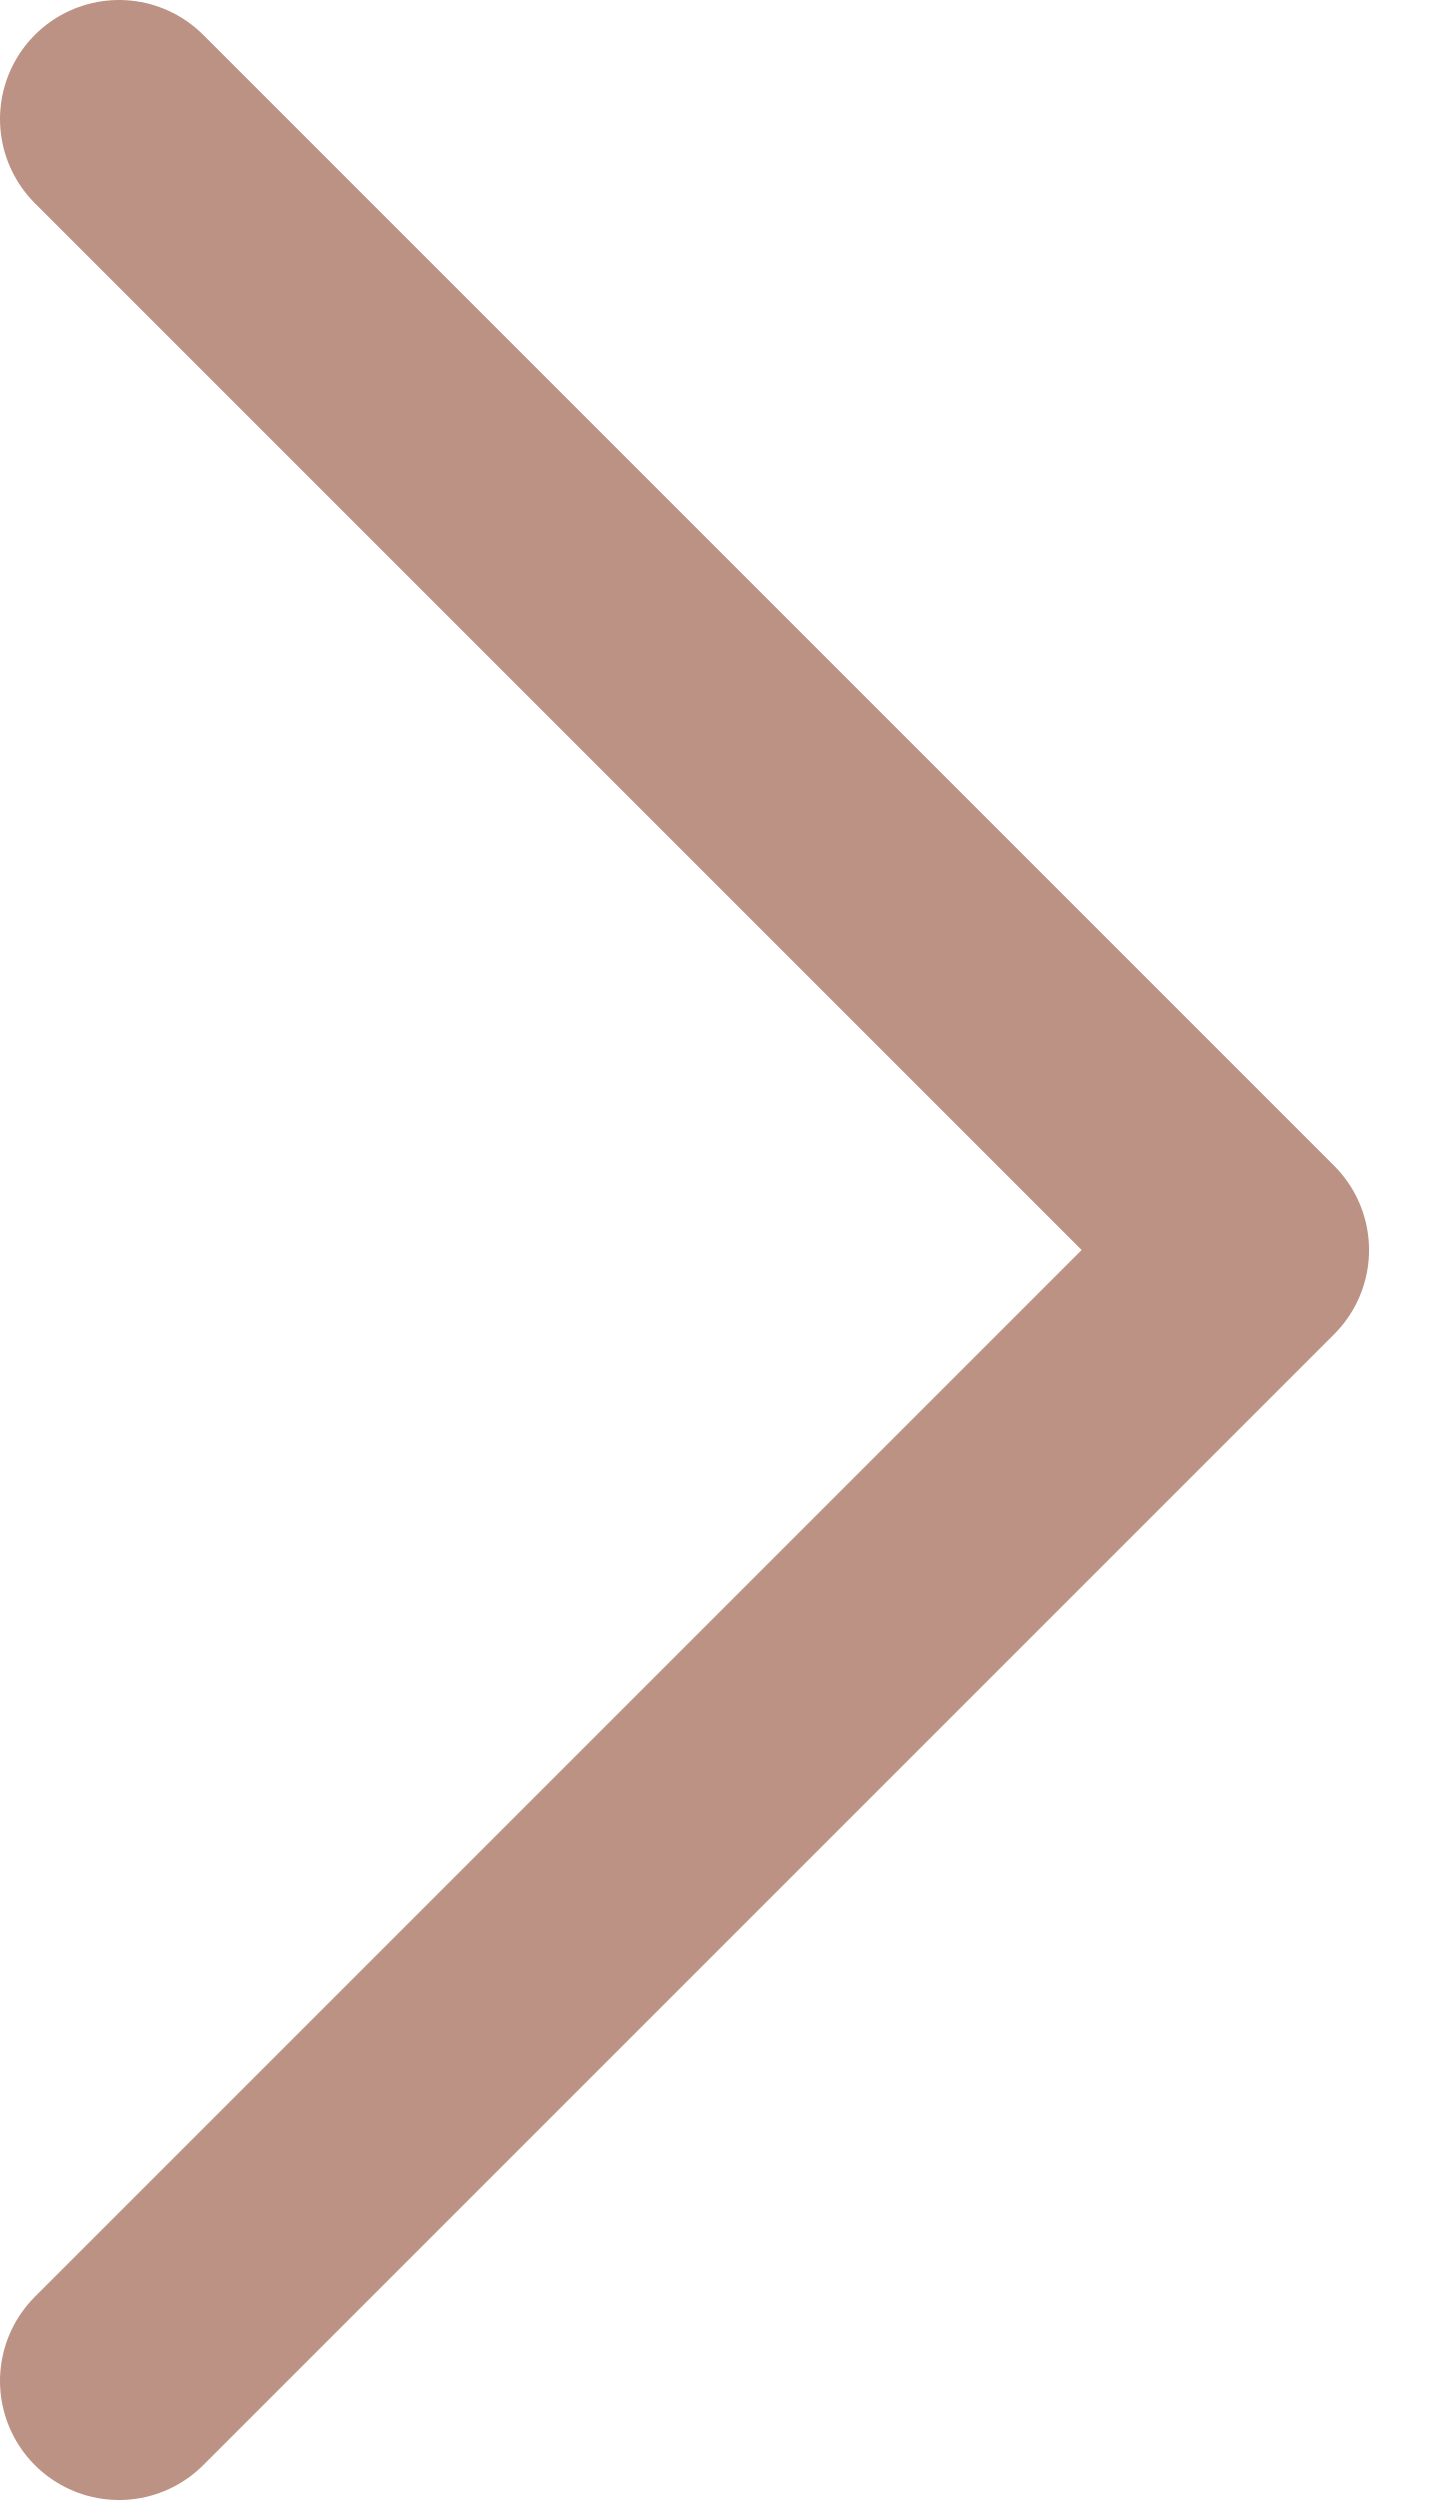
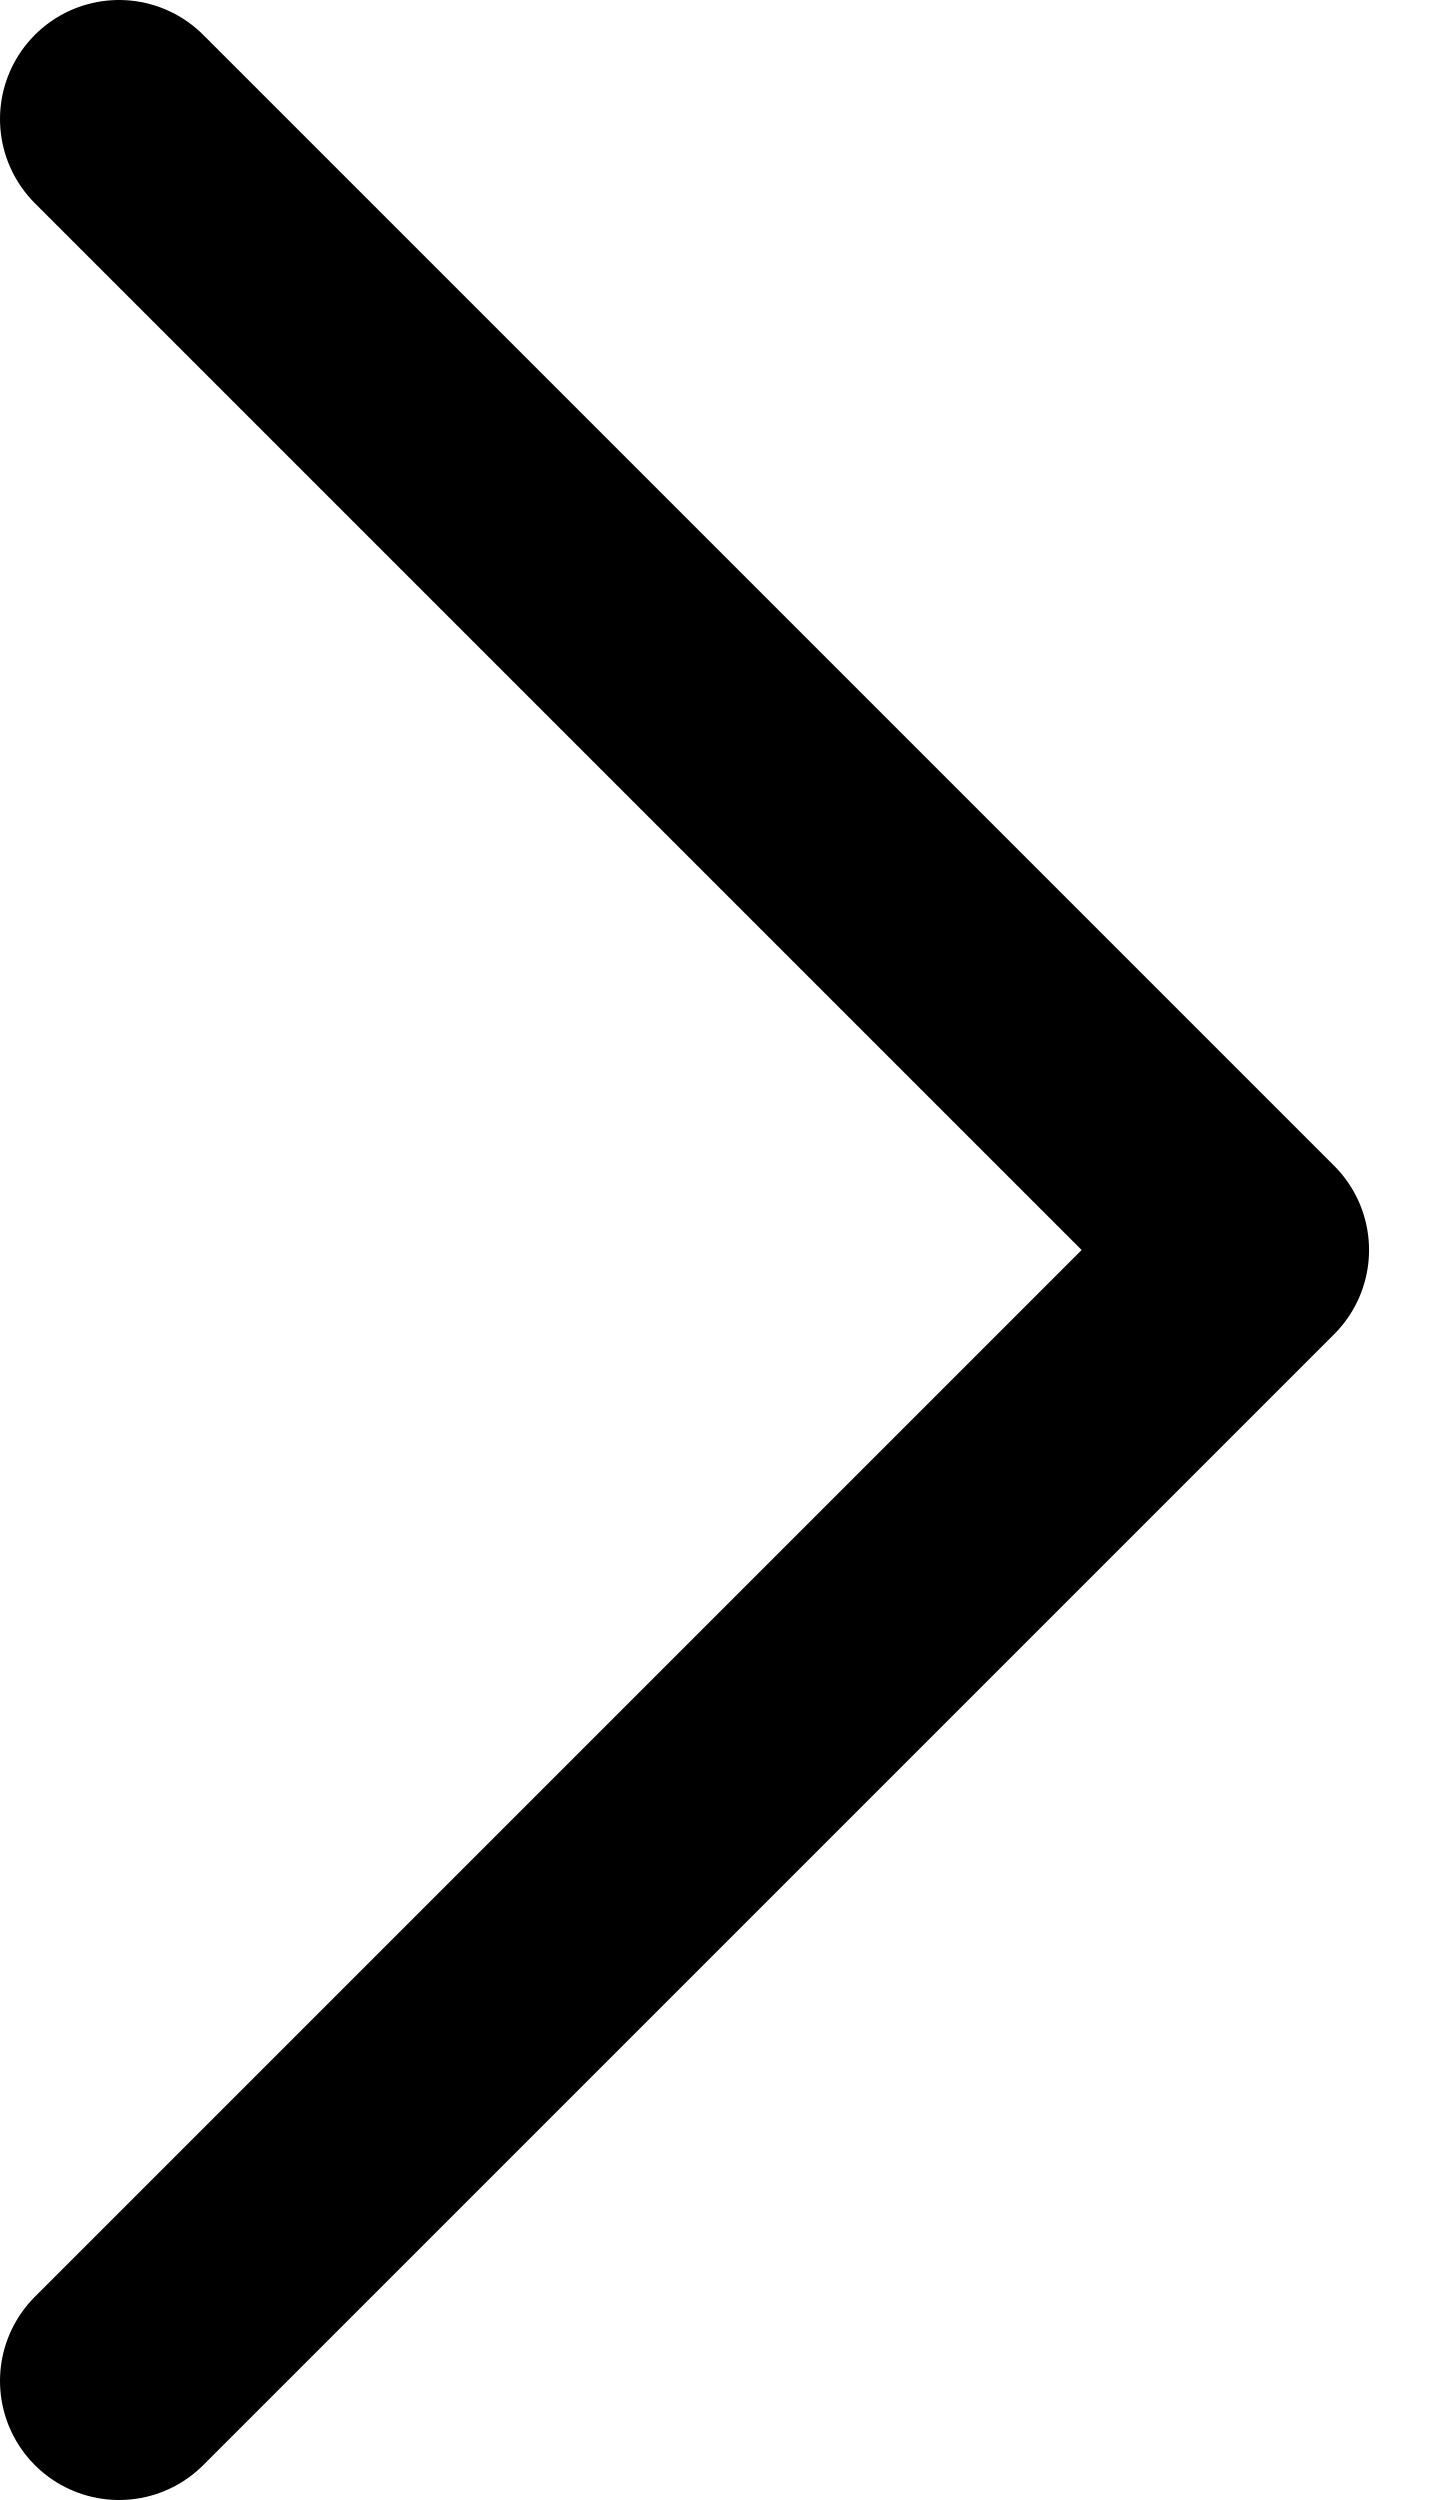
<svg xmlns="http://www.w3.org/2000/svg" width="12" height="21" viewBox="0 0 12 21" fill="none">
-   <path d="M1 20L10.5 10.5L1 1" stroke="#BC9284" stroke-width="2" stroke-linecap="round" stroke-linejoin="round" />
+   <path d="M1 20L10.5 10.5L1 1" stroke="black" stroke-width="2" stroke-linecap="round" stroke-linejoin="round" />
</svg>
